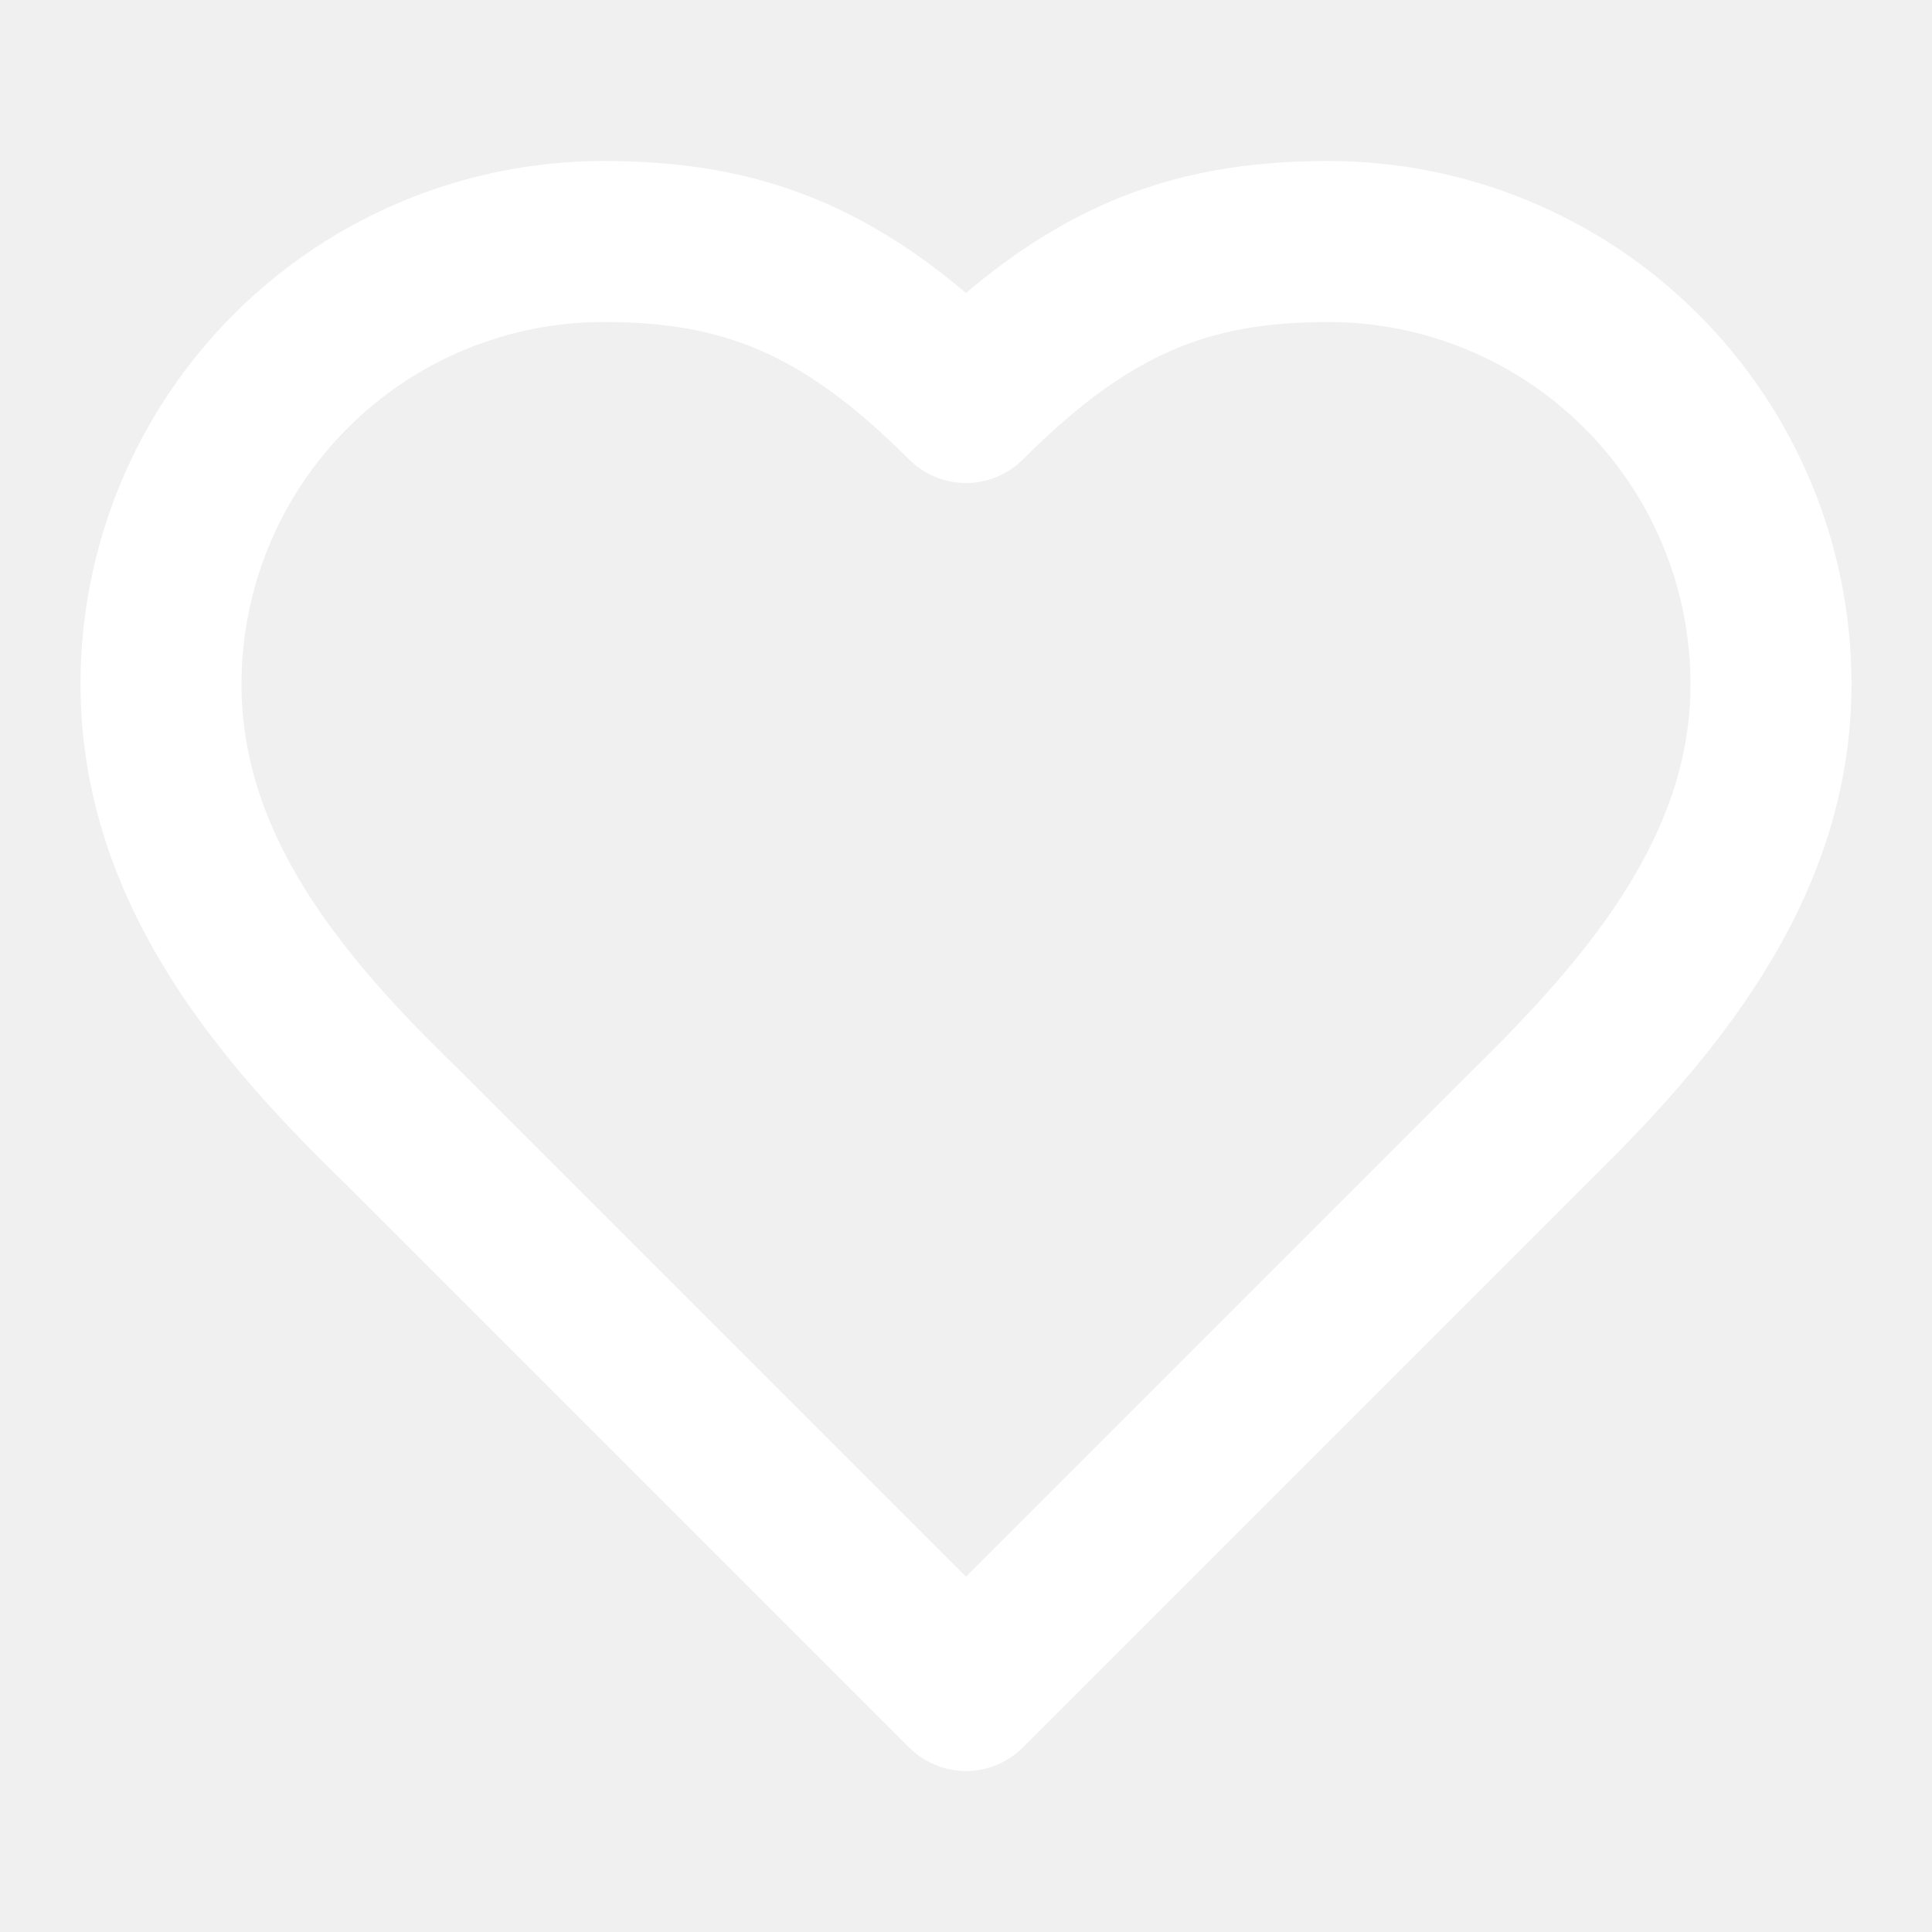
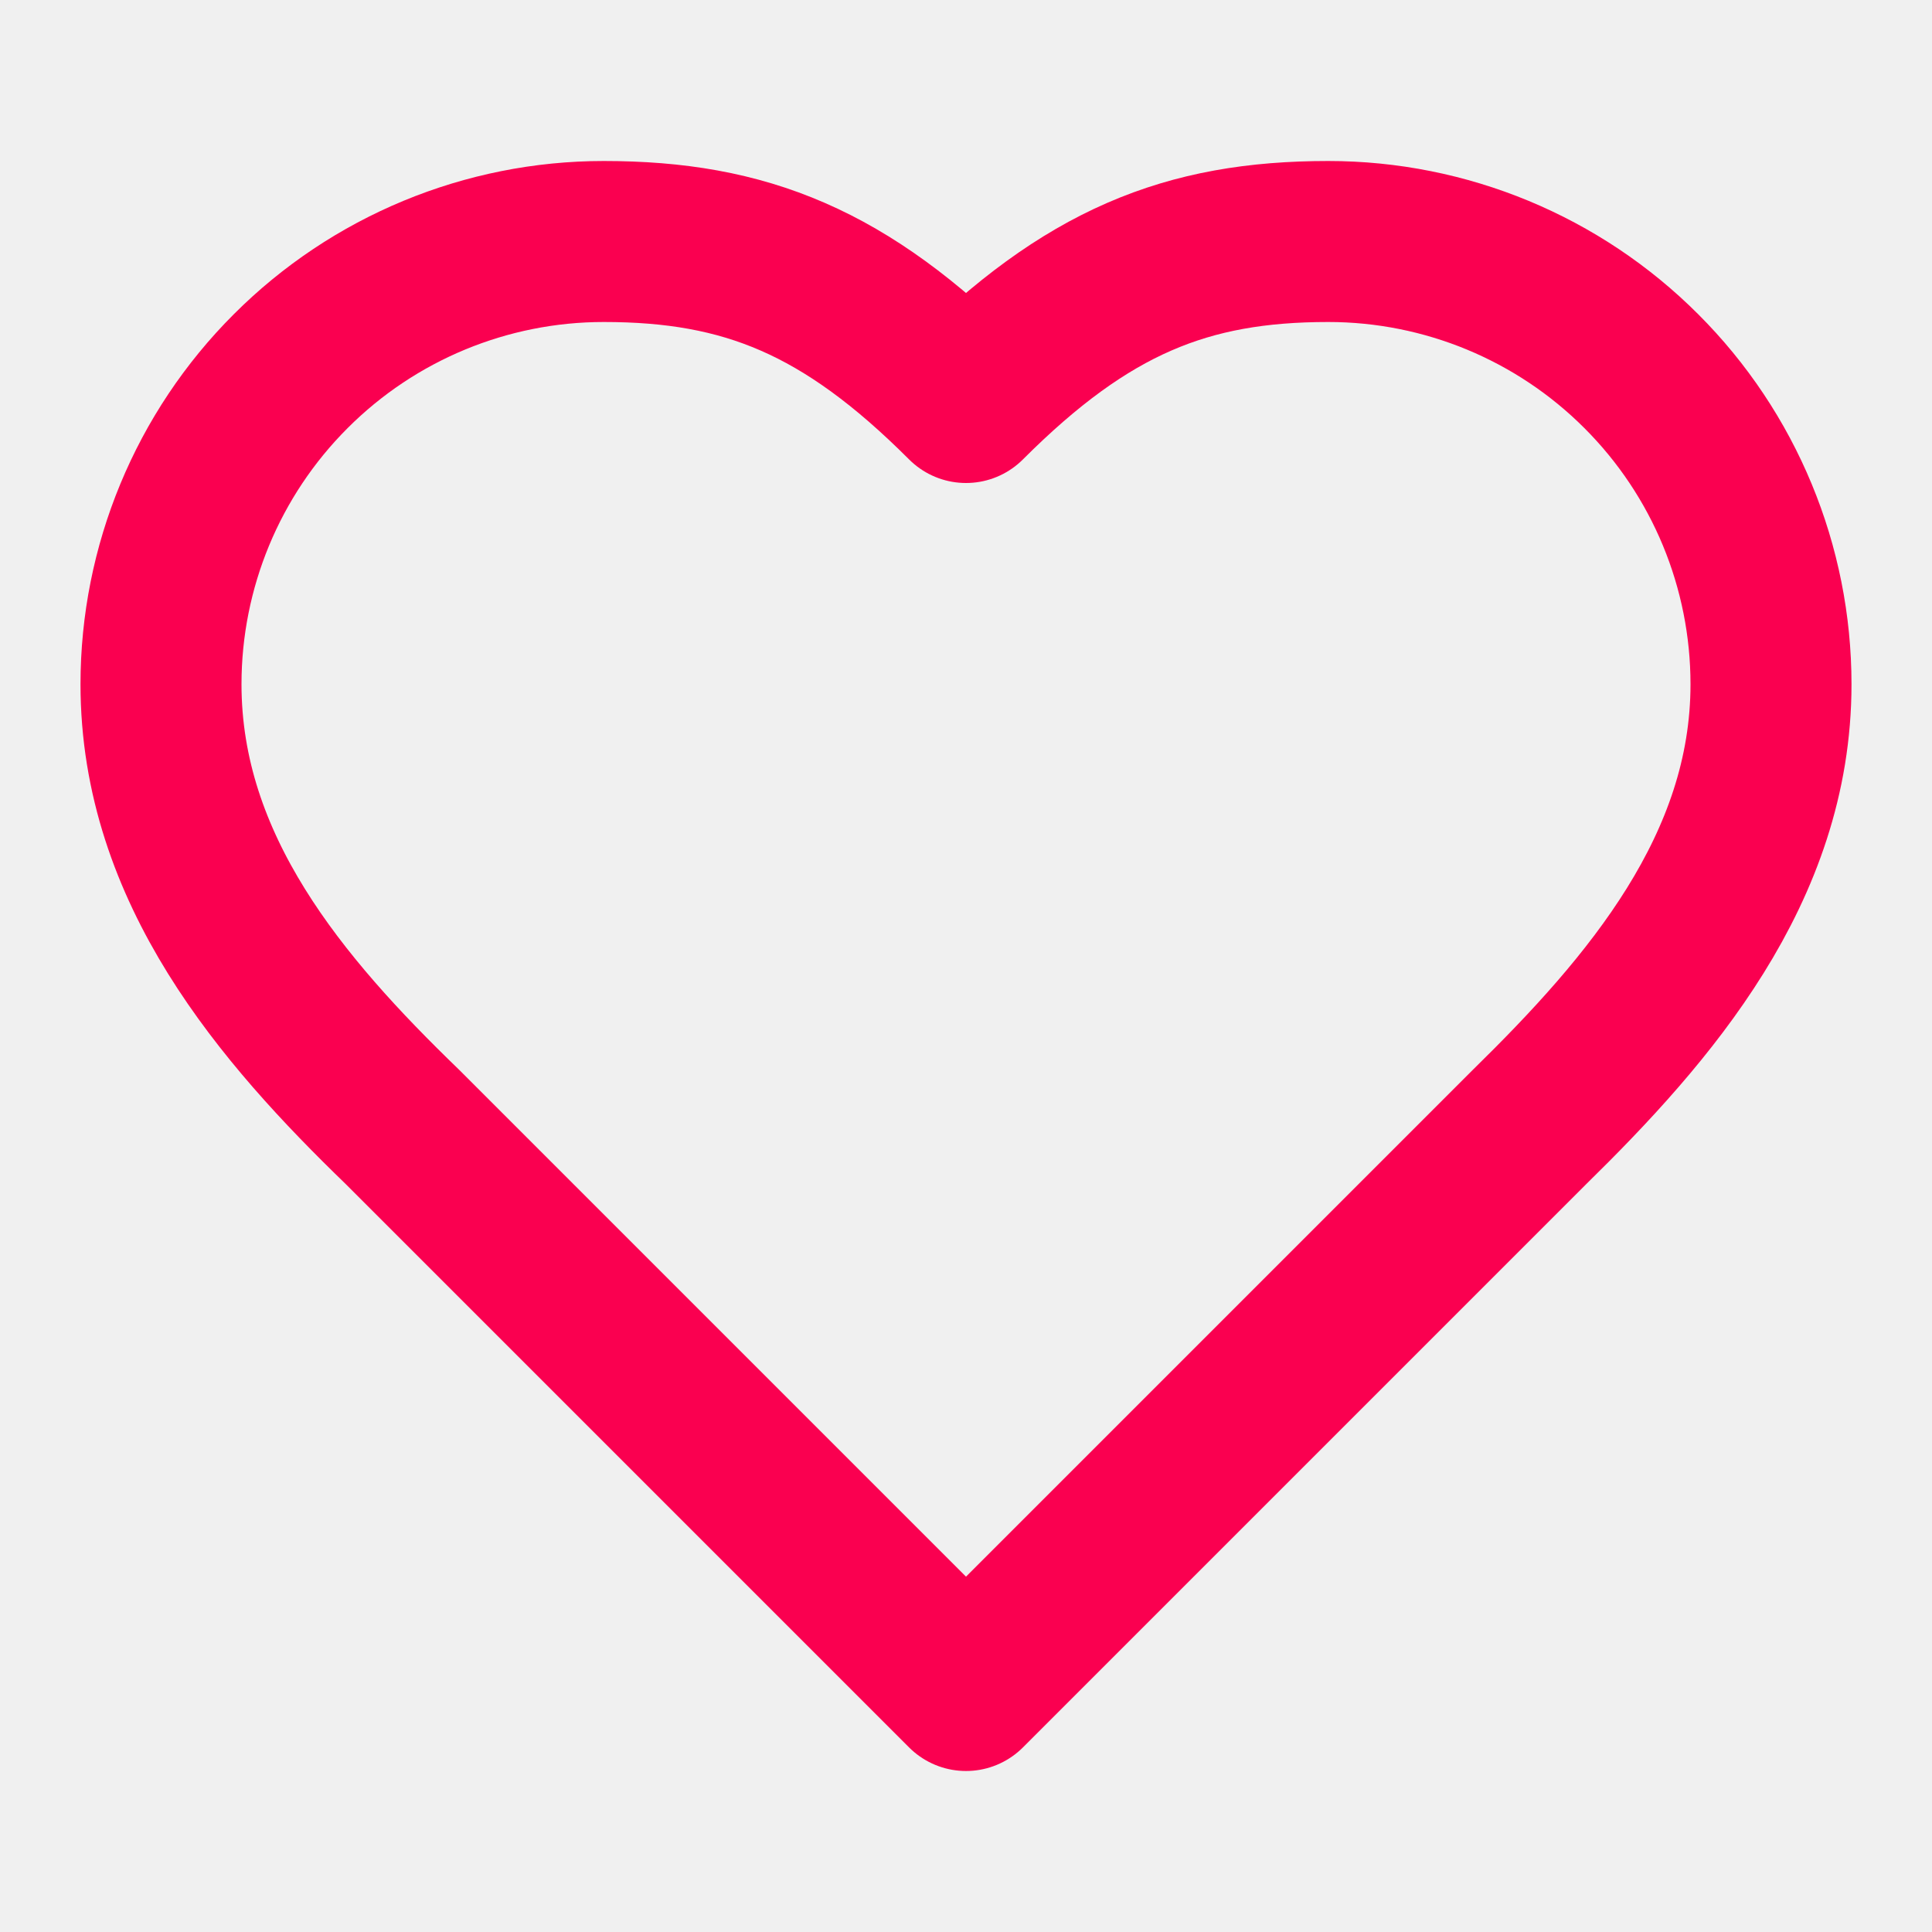
<svg xmlns="http://www.w3.org/2000/svg" width="24" height="24" viewBox="0 0 24 24" fill="none">
-   <path d="M19 14C20.49 12.54 22 10.79 22 8.5C22 7.041 21.421 5.642 20.389 4.611C19.358 3.579 17.959 3 16.5 3C14.74 3 13.5 3.5 12 5C10.5 3.5 9.26 3 7.5 3C6.041 3 4.642 3.579 3.611 4.611C2.579 5.642 2 7.041 2 8.5C2 10.8 3.5 12.55 5 14L12 21L19 14Z" stroke="white" stroke-width="2" stroke-linecap="round" stroke-linejoin="round" />
+   <path d="M19 14C20.49 12.54 22 10.79 22 8.5C22 7.041 21.421 5.642 20.389 4.611C19.358 3.579 17.959 3 16.5 3C14.74 3 13.5 3.5 12 5C10.5 3.5 9.26 3 7.5 3C6.041 3 4.642 3.579 3.611 4.611C2.579 5.642 2 7.041 2 8.5C2 10.8 3.5 12.55 5 14L12 21L19 14Z" stroke="#FA0050" stroke-width="2" stroke-linecap="round" stroke-linejoin="round" />
</svg>
